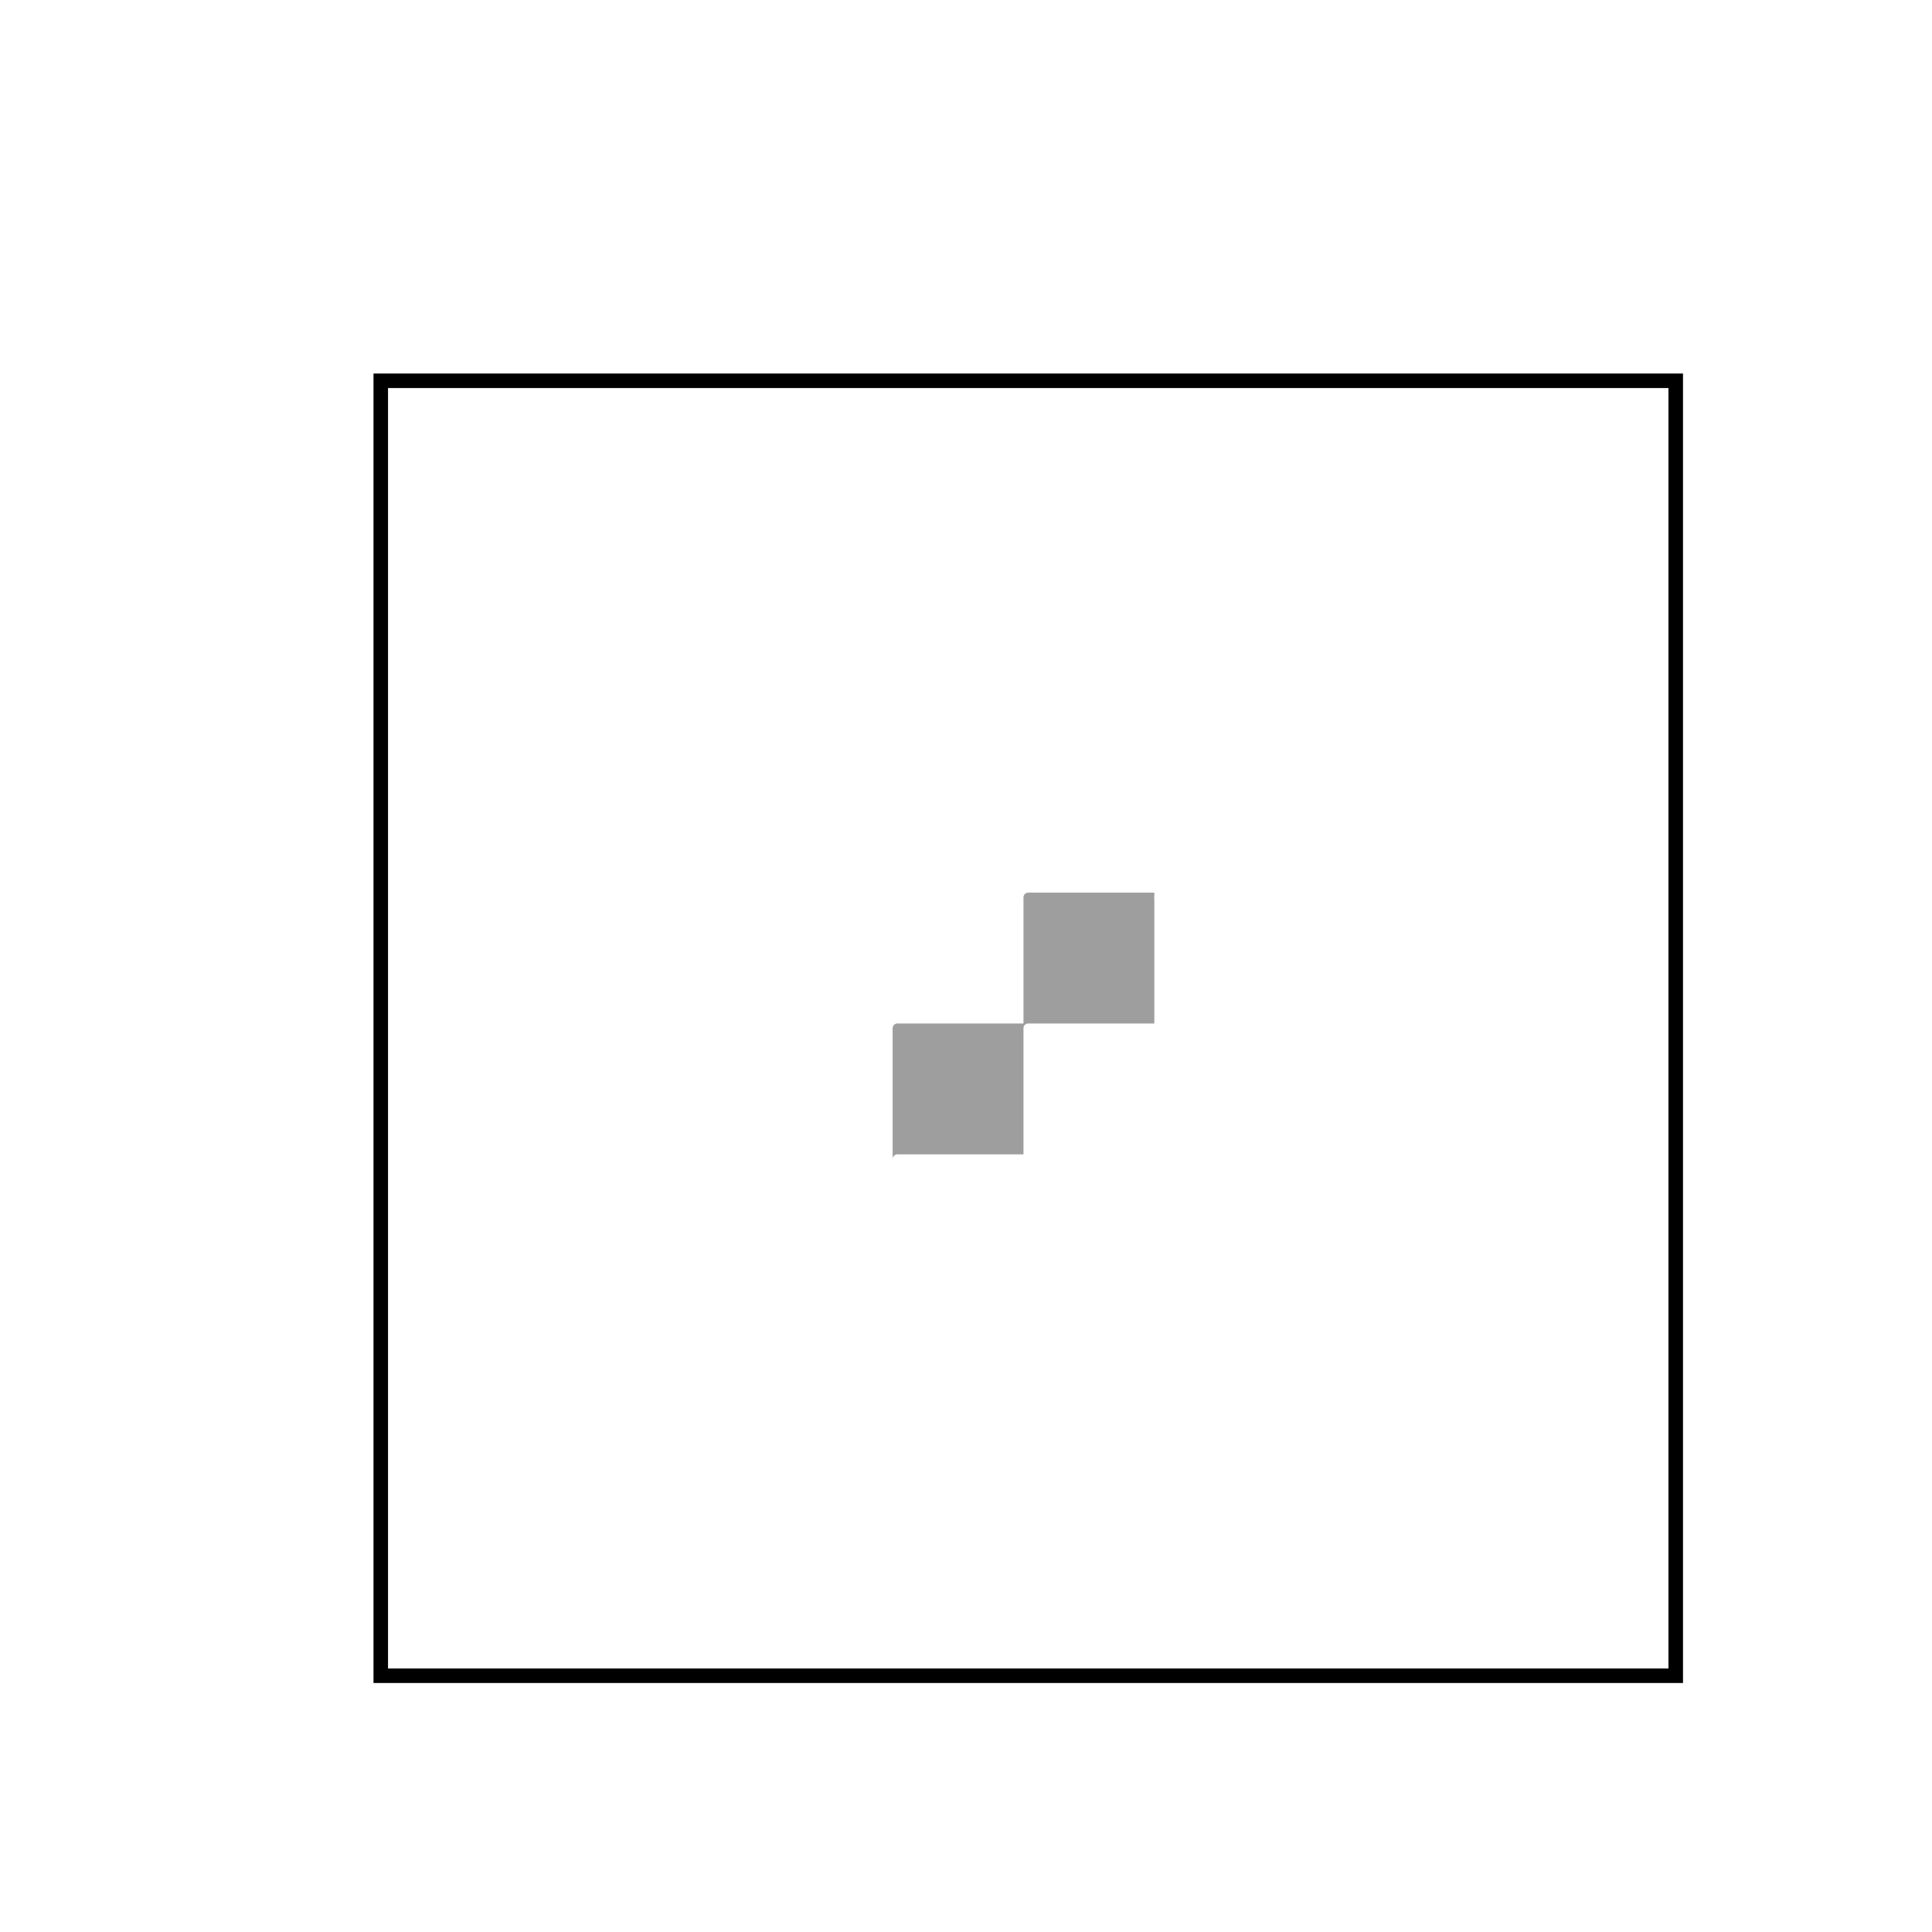
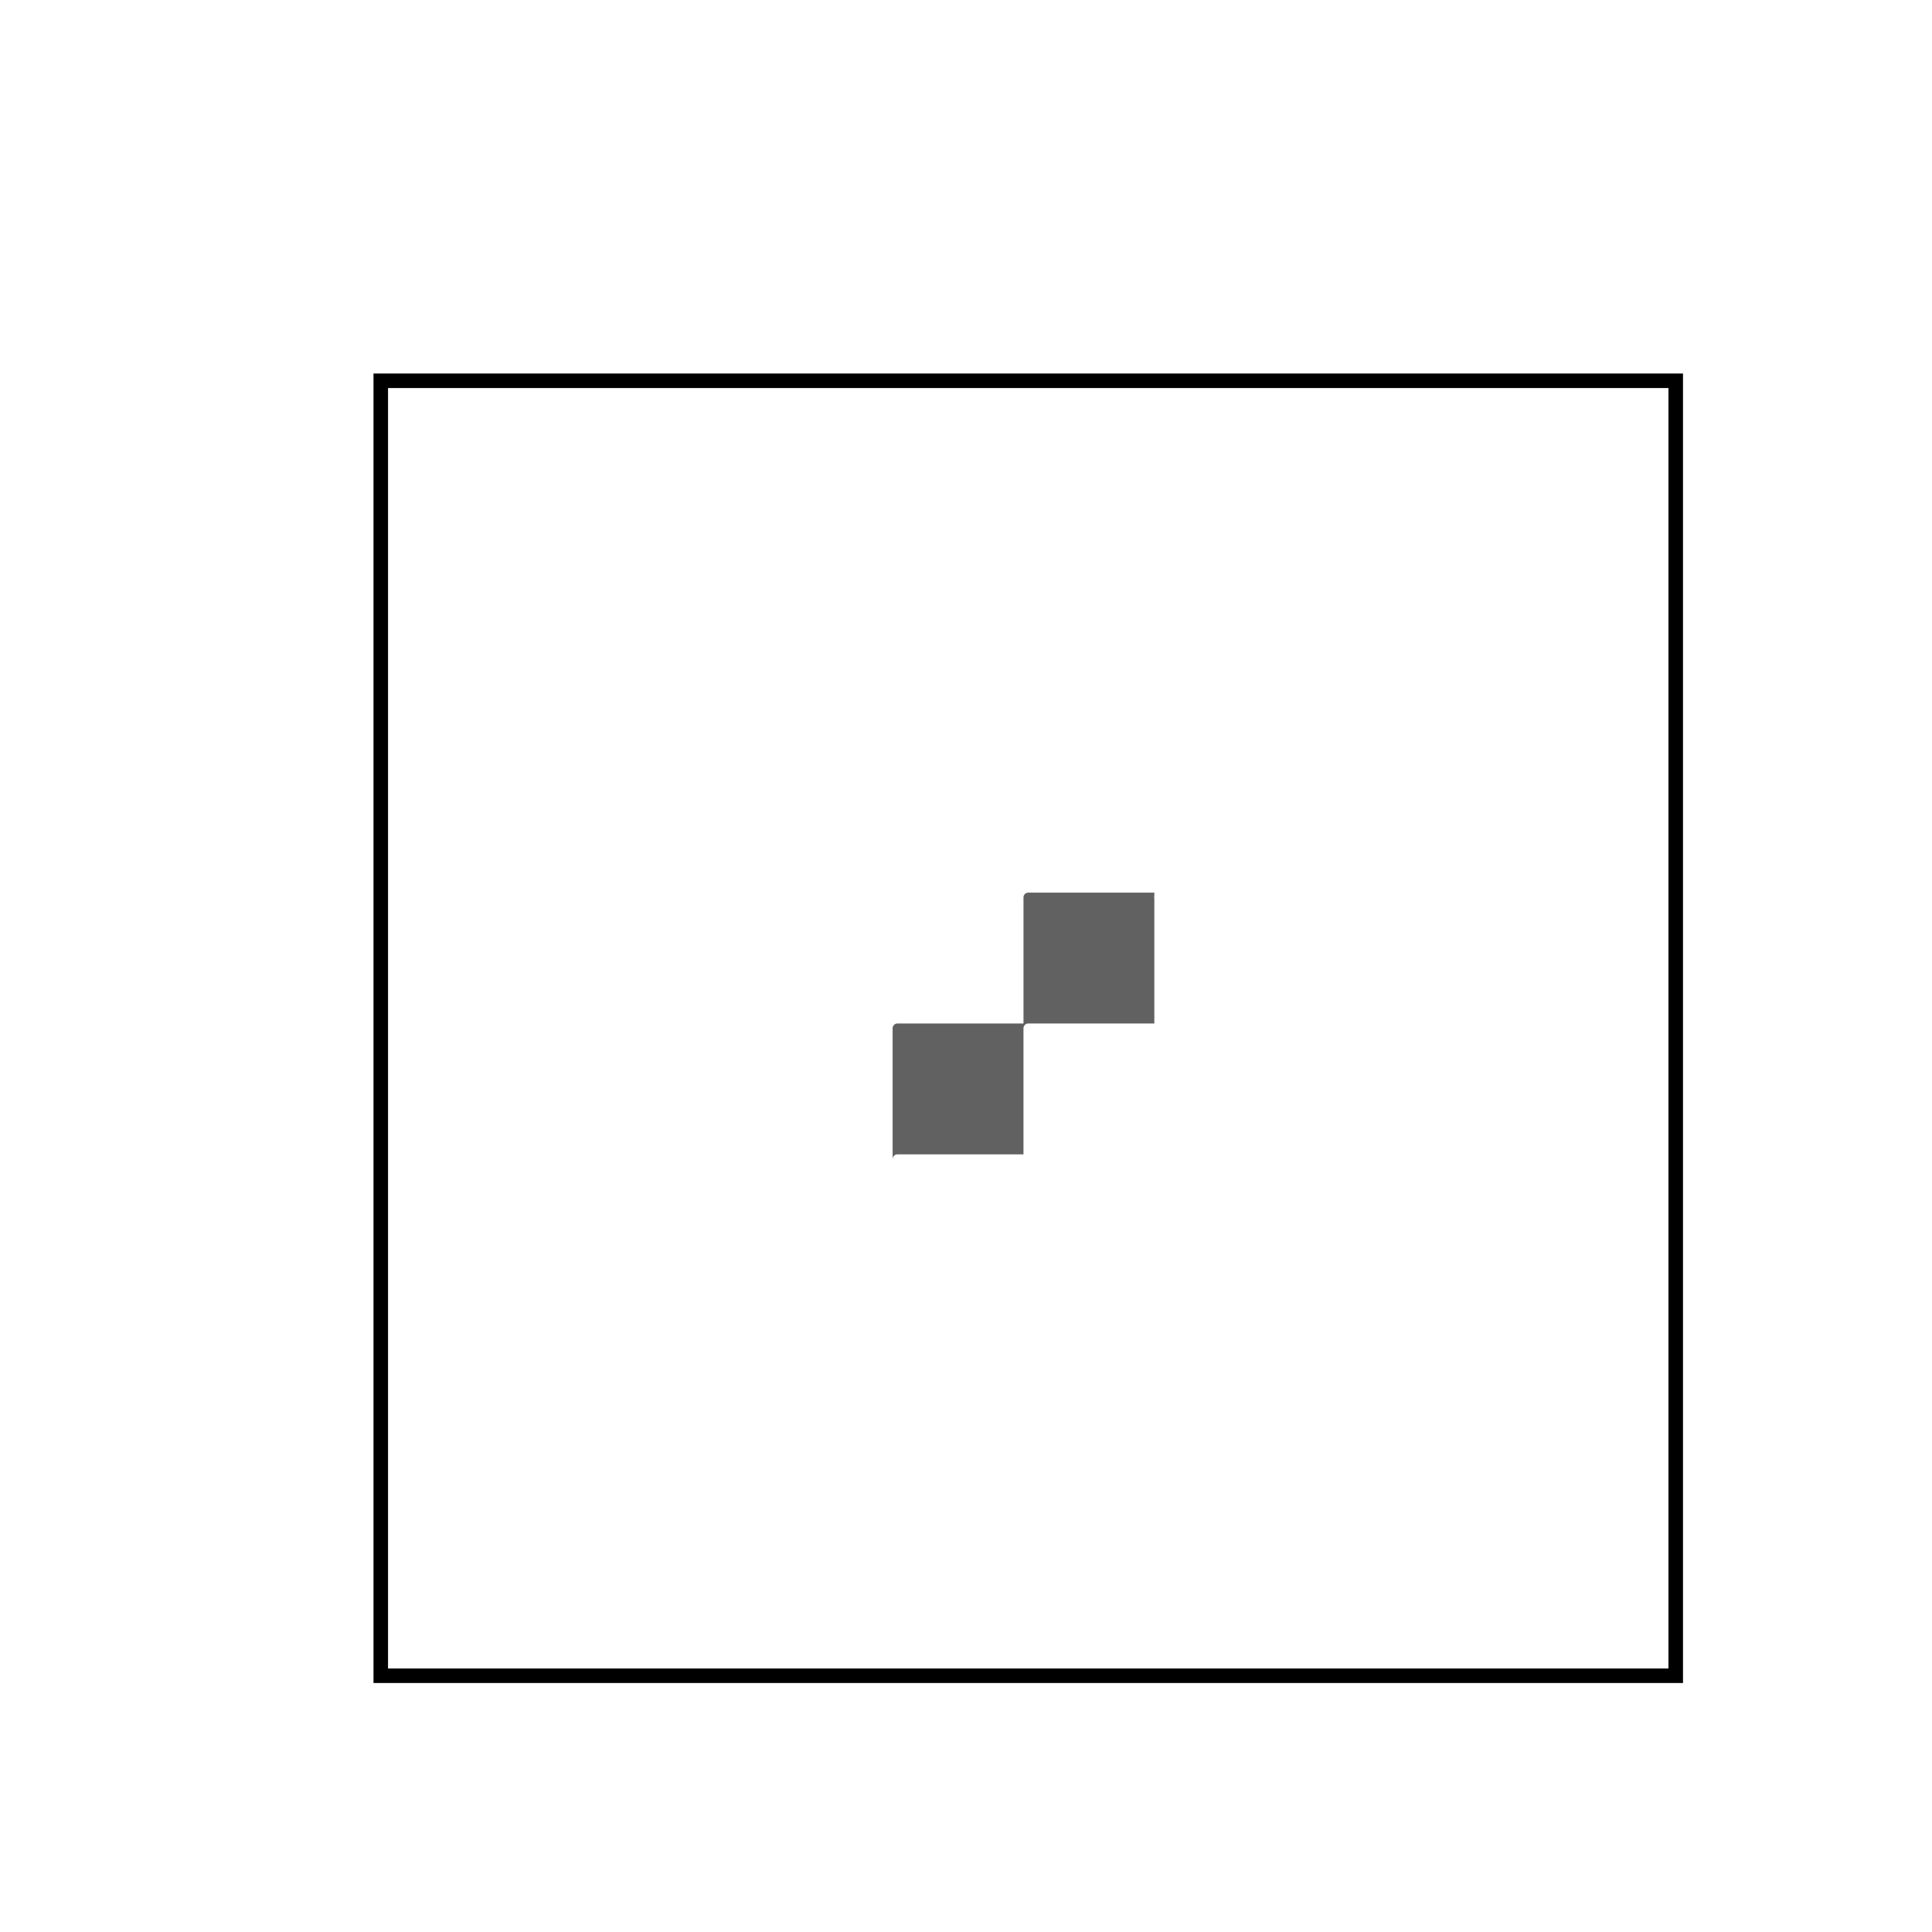
<svg xmlns="http://www.w3.org/2000/svg" viewBox="0 0 42.52 42.52">
  <defs>
    <style type="text/css">
    line, polyline, path, rect, circle {
      fill: none;
      stroke: #000000;
      stroke-linecap: round;
      stroke-linejoin: round;
      stroke-miterlimit: 10.00;
    }
  </style>
  </defs>
  <rect width="100%" height="100%" style="stroke: none; fill: #FFFFFF;" />
  <rect x="0.00" y="0.00" width="42.52" height="42.52" style="stroke-width: 1.07; stroke: #FFFFFF; fill: #FFFFFF;" />
  <defs>
    <clipPath id="cpOC4yMTkxOHwzNy4wNDAyfDM3LjA0MDJ8OC4yMTkxOA==">
      <rect x="8.22" y="8.22" width="28.82" height="28.82" />
    </clipPath>
  </defs>
  <rect x="8.22" y="8.22" width="28.82" height="28.82" style="stroke-width: 1.07; stroke: none; fill: #FFFFFF;" clip-path="url(#cpOC4yMTkxOHwzNy4wNDAyfDM3LjA0MDJ8OC4yMTkxOA==)" />
  <rect x="8.22" y="8.22" width="2.88" height="2.88" style="stroke-width: 0.21; stroke: #FFFFFF; stroke-linecap: butt; fill: #FFFFFF;" clip-path="url(#cpOC4yMTkxOHwzNy4wNDAyfDM3LjA0MDJ8OC4yMTkxOA==)" />
  <rect x="8.22" y="11.10" width="2.88" height="2.88" style="stroke-width: 0.21; stroke: #FFFFFF; stroke-linecap: butt; fill: #FFFFFF;" clip-path="url(#cpOC4yMTkxOHwzNy4wNDAyfDM3LjA0MDJ8OC4yMTkxOA==)" />
  <rect x="8.22" y="13.98" width="2.88" height="2.88" style="stroke-width: 0.21; stroke: #FFFFFF; stroke-linecap: butt; fill: #FFFFFF;" clip-path="url(#cpOC4yMTkxOHwzNy4wNDAyfDM3LjA0MDJ8OC4yMTkxOA==)" />
  <rect x="8.22" y="16.87" width="2.88" height="2.88" style="stroke-width: 0.21; stroke: #FFFFFF; stroke-linecap: butt; fill: #FFFFFF;" clip-path="url(#cpOC4yMTkxOHwzNy4wNDAyfDM3LjA0MDJ8OC4yMTkxOA==)" />
  <rect x="8.22" y="19.75" width="2.88" height="2.88" style="stroke-width: 0.21; stroke: #FFFFFF; stroke-linecap: butt; fill: #FFFFFF;" clip-path="url(#cpOC4yMTkxOHwzNy4wNDAyfDM3LjA0MDJ8OC4yMTkxOA==)" />
  <rect x="8.22" y="22.63" width="2.88" height="2.88" style="stroke-width: 0.21; stroke: #FFFFFF; stroke-linecap: butt; fill: #FFFFFF;" clip-path="url(#cpOC4yMTkxOHwzNy4wNDAyfDM3LjA0MDJ8OC4yMTkxOA==)" />
  <rect x="8.22" y="25.51" width="2.88" height="2.88" style="stroke-width: 0.21; stroke: #FFFFFF; stroke-linecap: butt; fill: #FFFFFF;" clip-path="url(#cpOC4yMTkxOHwzNy4wNDAyfDM3LjA0MDJ8OC4yMTkxOA==)" />
  <rect x="8.22" y="28.39" width="2.88" height="2.88" style="stroke-width: 0.21; stroke: #FFFFFF; stroke-linecap: butt; fill: #FFFFFF;" clip-path="url(#cpOC4yMTkxOHwzNy4wNDAyfDM3LjA0MDJ8OC4yMTkxOA==)" />
  <rect x="8.22" y="31.28" width="2.88" height="2.88" style="stroke-width: 0.21; stroke: #FFFFFF; stroke-linecap: butt; fill: #FFFFFF;" clip-path="url(#cpOC4yMTkxOHwzNy4wNDAyfDM3LjA0MDJ8OC4yMTkxOA==)" />
  <rect x="8.22" y="34.16" width="2.88" height="2.88" style="stroke-width: 0.21; stroke: #FFFFFF; stroke-linecap: butt; fill: #FFFFFF;" clip-path="url(#cpOC4yMTkxOHwzNy4wNDAyfDM3LjA0MDJ8OC4yMTkxOA==)" />
  <rect x="11.10" y="8.22" width="2.88" height="2.88" style="stroke-width: 0.21; stroke: #FFFFFF; stroke-linecap: butt; fill: #FFFFFF;" clip-path="url(#cpOC4yMTkxOHwzNy4wNDAyfDM3LjA0MDJ8OC4yMTkxOA==)" />
  <rect x="11.10" y="11.10" width="2.88" height="2.88" style="stroke-width: 0.21; stroke: #FFFFFF; stroke-linecap: butt; fill: #FFFFFF;" clip-path="url(#cpOC4yMTkxOHwzNy4wNDAyfDM3LjA0MDJ8OC4yMTkxOA==)" />
  <rect x="11.10" y="13.98" width="2.88" height="2.88" style="stroke-width: 0.21; stroke: #FFFFFF; stroke-linecap: butt; fill: #FFFFFF;" clip-path="url(#cpOC4yMTkxOHwzNy4wNDAyfDM3LjA0MDJ8OC4yMTkxOA==)" />
  <rect x="11.10" y="16.87" width="2.88" height="2.88" style="stroke-width: 0.21; stroke: #FFFFFF; stroke-linecap: butt; fill: #FFFFFF;" clip-path="url(#cpOC4yMTkxOHwzNy4wNDAyfDM3LjA0MDJ8OC4yMTkxOA==)" />
  <rect x="11.10" y="19.75" width="2.88" height="2.88" style="stroke-width: 0.21; stroke: #FFFFFF; stroke-linecap: butt; fill: #FFFFFF;" clip-path="url(#cpOC4yMTkxOHwzNy4wNDAyfDM3LjA0MDJ8OC4yMTkxOA==)" />
  <rect x="11.10" y="22.63" width="2.88" height="2.88" style="stroke-width: 0.21; stroke: #FFFFFF; stroke-linecap: butt; fill: #FFFFFF;" clip-path="url(#cpOC4yMTkxOHwzNy4wNDAyfDM3LjA0MDJ8OC4yMTkxOA==)" />
  <rect x="11.10" y="25.51" width="2.88" height="2.88" style="stroke-width: 0.21; stroke: #FFFFFF; stroke-linecap: butt; fill: #FFFFFF;" clip-path="url(#cpOC4yMTkxOHwzNy4wNDAyfDM3LjA0MDJ8OC4yMTkxOA==)" />
  <rect x="11.10" y="28.39" width="2.88" height="2.88" style="stroke-width: 0.21; stroke: #FFFFFF; stroke-linecap: butt; fill: #FFFFFF;" clip-path="url(#cpOC4yMTkxOHwzNy4wNDAyfDM3LjA0MDJ8OC4yMTkxOA==)" />
  <rect x="11.10" y="31.28" width="2.88" height="2.88" style="stroke-width: 0.21; stroke: #FFFFFF; stroke-linecap: butt; fill: #FFFFFF;" clip-path="url(#cpOC4yMTkxOHwzNy4wNDAyfDM3LjA0MDJ8OC4yMTkxOA==)" />
  <rect x="11.10" y="34.16" width="2.88" height="2.88" style="stroke-width: 0.21; stroke: #FFFFFF; stroke-linecap: butt; fill: #FFFFFF;" clip-path="url(#cpOC4yMTkxOHwzNy4wNDAyfDM3LjA0MDJ8OC4yMTkxOA==)" />
  <rect x="13.98" y="8.22" width="2.88" height="2.88" style="stroke-width: 0.21; stroke: #FFFFFF; stroke-linecap: butt; fill: #FFFFFF;" clip-path="url(#cpOC4yMTkxOHwzNy4wNDAyfDM3LjA0MDJ8OC4yMTkxOA==)" />
  <rect x="13.98" y="11.10" width="2.88" height="2.88" style="stroke-width: 0.21; stroke: #FFFFFF; stroke-linecap: butt; fill: #FFFFFF;" clip-path="url(#cpOC4yMTkxOHwzNy4wNDAyfDM3LjA0MDJ8OC4yMTkxOA==)" />
  <rect x="13.98" y="13.98" width="2.88" height="2.88" style="stroke-width: 0.21; stroke: #FFFFFF; stroke-linecap: butt; fill: #FFFFFF;" clip-path="url(#cpOC4yMTkxOHwzNy4wNDAyfDM3LjA0MDJ8OC4yMTkxOA==)" />
  <rect x="13.98" y="16.87" width="2.88" height="2.88" style="stroke-width: 0.21; stroke: #FFFFFF; stroke-linecap: butt; fill: #FFFFFF;" clip-path="url(#cpOC4yMTkxOHwzNy4wNDAyfDM3LjA0MDJ8OC4yMTkxOA==)" />
  <rect x="13.98" y="19.75" width="2.88" height="2.88" style="stroke-width: 0.21; stroke: #FFFFFF; stroke-linecap: butt; fill: #FFFFFF;" clip-path="url(#cpOC4yMTkxOHwzNy4wNDAyfDM3LjA0MDJ8OC4yMTkxOA==)" />
  <rect x="13.98" y="22.63" width="2.88" height="2.88" style="stroke-width: 0.21; stroke: #FFFFFF; stroke-linecap: butt; fill: #FFFFFF;" clip-path="url(#cpOC4yMTkxOHwzNy4wNDAyfDM3LjA0MDJ8OC4yMTkxOA==)" />
  <rect x="13.98" y="25.51" width="2.88" height="2.88" style="stroke-width: 0.21; stroke: #FFFFFF; stroke-linecap: butt; fill: #FFFFFF;" clip-path="url(#cpOC4yMTkxOHwzNy4wNDAyfDM3LjA0MDJ8OC4yMTkxOA==)" />
  <rect x="13.98" y="28.39" width="2.88" height="2.88" style="stroke-width: 0.21; stroke: #FFFFFF; stroke-linecap: butt; fill: #FFFFFF;" clip-path="url(#cpOC4yMTkxOHwzNy4wNDAyfDM3LjA0MDJ8OC4yMTkxOA==)" />
  <rect x="13.98" y="31.28" width="2.88" height="2.88" style="stroke-width: 0.21; stroke: #FFFFFF; stroke-linecap: butt; fill: #FFFFFF;" clip-path="url(#cpOC4yMTkxOHwzNy4wNDAyfDM3LjA0MDJ8OC4yMTkxOA==)" />
  <rect x="13.98" y="34.16" width="2.88" height="2.88" style="stroke-width: 0.21; stroke: #FFFFFF; stroke-linecap: butt; fill: #FFFFFF;" clip-path="url(#cpOC4yMTkxOHwzNy4wNDAyfDM3LjA0MDJ8OC4yMTkxOA==)" />
  <rect x="16.87" y="8.22" width="2.88" height="2.88" style="stroke-width: 0.21; stroke: #FFFFFF; stroke-linecap: butt; fill: #FFFFFF;" clip-path="url(#cpOC4yMTkxOHwzNy4wNDAyfDM3LjA0MDJ8OC4yMTkxOA==)" />
  <rect x="16.87" y="11.10" width="2.88" height="2.88" style="stroke-width: 0.21; stroke: #FFFFFF; stroke-linecap: butt; fill: #FFFFFF;" clip-path="url(#cpOC4yMTkxOHwzNy4wNDAyfDM3LjA0MDJ8OC4yMTkxOA==)" />
  <rect x="16.87" y="13.98" width="2.88" height="2.88" style="stroke-width: 0.21; stroke: #FFFFFF; stroke-linecap: butt; fill: #FFFFFF;" clip-path="url(#cpOC4yMTkxOHwzNy4wNDAyfDM3LjA0MDJ8OC4yMTkxOA==)" />
  <rect x="16.87" y="16.87" width="2.88" height="2.88" style="stroke-width: 0.21; stroke: #FFFFFF; stroke-linecap: butt; fill: #FFFFFF;" clip-path="url(#cpOC4yMTkxOHwzNy4wNDAyfDM3LjA0MDJ8OC4yMTkxOA==)" />
  <rect x="16.87" y="19.75" width="2.88" height="2.88" style="stroke-width: 0.21; stroke: #FFFFFF; stroke-linecap: butt; fill: #FFFFFF;" clip-path="url(#cpOC4yMTkxOHwzNy4wNDAyfDM3LjA0MDJ8OC4yMTkxOA==)" />
  <rect x="16.87" y="22.63" width="2.88" height="2.88" style="stroke-width: 0.21; stroke: #FFFFFF; stroke-linecap: butt; fill: #FFFFFF;" clip-path="url(#cpOC4yMTkxOHwzNy4wNDAyfDM3LjA0MDJ8OC4yMTkxOA==)" />
  <rect x="16.87" y="25.51" width="2.88" height="2.88" style="stroke-width: 0.21; stroke: #FFFFFF; stroke-linecap: butt; fill: #FFFFFF;" clip-path="url(#cpOC4yMTkxOHwzNy4wNDAyfDM3LjA0MDJ8OC4yMTkxOA==)" />
  <rect x="16.87" y="28.39" width="2.88" height="2.88" style="stroke-width: 0.21; stroke: #FFFFFF; stroke-linecap: butt; fill: #FFFFFF;" clip-path="url(#cpOC4yMTkxOHwzNy4wNDAyfDM3LjA0MDJ8OC4yMTkxOA==)" />
  <rect x="16.87" y="31.28" width="2.88" height="2.88" style="stroke-width: 0.21; stroke: #FFFFFF; stroke-linecap: butt; fill: #FFFFFF;" clip-path="url(#cpOC4yMTkxOHwzNy4wNDAyfDM3LjA0MDJ8OC4yMTkxOA==)" />
  <rect x="16.87" y="34.16" width="2.88" height="2.88" style="stroke-width: 0.21; stroke: #FFFFFF; stroke-linecap: butt; fill: #FFFFFF;" clip-path="url(#cpOC4yMTkxOHwzNy4wNDAyfDM3LjA0MDJ8OC4yMTkxOA==)" />
  <rect x="19.75" y="8.22" width="2.88" height="2.88" style="stroke-width: 0.21; stroke: #FFFFFF; stroke-linecap: butt; fill: #FFFFFF;" clip-path="url(#cpOC4yMTkxOHwzNy4wNDAyfDM3LjA0MDJ8OC4yMTkxOA==)" />
  <rect x="19.75" y="11.10" width="2.88" height="2.88" style="stroke-width: 0.21; stroke: #FFFFFF; stroke-linecap: butt; fill: #FFFFFF;" clip-path="url(#cpOC4yMTkxOHwzNy4wNDAyfDM3LjA0MDJ8OC4yMTkxOA==)" />
  <rect x="19.75" y="13.98" width="2.88" height="2.88" style="stroke-width: 0.21; stroke: #FFFFFF; stroke-linecap: butt; fill: #FFFFFF;" clip-path="url(#cpOC4yMTkxOHwzNy4wNDAyfDM3LjA0MDJ8OC4yMTkxOA==)" />
  <rect x="19.75" y="16.87" width="2.88" height="2.88" style="stroke-width: 0.21; stroke: #FFFFFF; stroke-linecap: butt; fill: #FFFFFF;" clip-path="url(#cpOC4yMTkxOHwzNy4wNDAyfDM3LjA0MDJ8OC4yMTkxOA==)" />
  <rect x="19.75" y="19.75" width="2.88" height="2.88" style="stroke-width: 0.21; stroke: #FFFFFF; stroke-linecap: butt; fill: #FFFFFF;" clip-path="url(#cpOC4yMTkxOHwzNy4wNDAyfDM3LjA0MDJ8OC4yMTkxOA==)" />
-   <rect x="19.75" y="22.63" width="2.88" height="2.88" style="stroke-width: 0.21; stroke: #9E9E9E; stroke-linecap: butt; fill: #9E9E9E;" clip-path="url(#cpOC4yMTkxOHwzNy4wNDAyfDM3LjA0MDJ8OC4yMTkxOA==)" />
+   <rect x="19.75" y="22.63" width="2.88" height="2.88" style="stroke-width: 0.21; stroke: #616161; stroke-linecap: butt; fill: #616161;" clip-path="url(#cpOC4yMTkxOHwzNy4wNDAyfDM3LjA0MDJ8OC4yMTkxOA==)" />
  <rect x="19.75" y="25.51" width="2.88" height="2.88" style="stroke-width: 0.21; stroke: #FFFFFF; stroke-linecap: butt; fill: #FFFFFF;" clip-path="url(#cpOC4yMTkxOHwzNy4wNDAyfDM3LjA0MDJ8OC4yMTkxOA==)" />
  <rect x="19.75" y="28.39" width="2.88" height="2.88" style="stroke-width: 0.21; stroke: #FFFFFF; stroke-linecap: butt; fill: #FFFFFF;" clip-path="url(#cpOC4yMTkxOHwzNy4wNDAyfDM3LjA0MDJ8OC4yMTkxOA==)" />
  <rect x="19.75" y="31.28" width="2.88" height="2.88" style="stroke-width: 0.21; stroke: #FFFFFF; stroke-linecap: butt; fill: #FFFFFF;" clip-path="url(#cpOC4yMTkxOHwzNy4wNDAyfDM3LjA0MDJ8OC4yMTkxOA==)" />
  <rect x="19.75" y="34.16" width="2.88" height="2.88" style="stroke-width: 0.21; stroke: #FFFFFF; stroke-linecap: butt; fill: #FFFFFF;" clip-path="url(#cpOC4yMTkxOHwzNy4wNDAyfDM3LjA0MDJ8OC4yMTkxOA==)" />
  <rect x="22.63" y="8.22" width="2.88" height="2.88" style="stroke-width: 0.21; stroke: #FFFFFF; stroke-linecap: butt; fill: #FFFFFF;" clip-path="url(#cpOC4yMTkxOHwzNy4wNDAyfDM3LjA0MDJ8OC4yMTkxOA==)" />
  <rect x="22.63" y="11.10" width="2.88" height="2.88" style="stroke-width: 0.21; stroke: #FFFFFF; stroke-linecap: butt; fill: #FFFFFF;" clip-path="url(#cpOC4yMTkxOHwzNy4wNDAyfDM3LjA0MDJ8OC4yMTkxOA==)" />
  <rect x="22.63" y="13.98" width="2.88" height="2.88" style="stroke-width: 0.21; stroke: #FFFFFF; stroke-linecap: butt; fill: #FFFFFF;" clip-path="url(#cpOC4yMTkxOHwzNy4wNDAyfDM3LjA0MDJ8OC4yMTkxOA==)" />
  <rect x="22.63" y="16.87" width="2.88" height="2.88" style="stroke-width: 0.21; stroke: #FFFFFF; stroke-linecap: butt; fill: #FFFFFF;" clip-path="url(#cpOC4yMTkxOHwzNy4wNDAyfDM3LjA0MDJ8OC4yMTkxOA==)" />
-   <rect x="22.63" y="19.75" width="2.88" height="2.88" style="stroke-width: 0.21; stroke: #9E9E9E; stroke-linecap: butt; fill: #9E9E9E;" clip-path="url(#cpOC4yMTkxOHwzNy4wNDAyfDM3LjA0MDJ8OC4yMTkxOA==)" />
+   <rect x="22.63" y="19.75" width="2.88" height="2.88" style="stroke-width: 0.21; stroke: #616161; stroke-linecap: butt; fill: #616161;" clip-path="url(#cpOC4yMTkxOHwzNy4wNDAyfDM3LjA0MDJ8OC4yMTkxOA==)" />
  <rect x="22.63" y="22.63" width="2.88" height="2.88" style="stroke-width: 0.21; stroke: #FFFFFF; stroke-linecap: butt; fill: #FFFFFF;" clip-path="url(#cpOC4yMTkxOHwzNy4wNDAyfDM3LjA0MDJ8OC4yMTkxOA==)" />
  <rect x="22.63" y="25.51" width="2.88" height="2.88" style="stroke-width: 0.21; stroke: #FFFFFF; stroke-linecap: butt; fill: #FFFFFF;" clip-path="url(#cpOC4yMTkxOHwzNy4wNDAyfDM3LjA0MDJ8OC4yMTkxOA==)" />
  <rect x="22.63" y="28.39" width="2.88" height="2.88" style="stroke-width: 0.21; stroke: #FFFFFF; stroke-linecap: butt; fill: #FFFFFF;" clip-path="url(#cpOC4yMTkxOHwzNy4wNDAyfDM3LjA0MDJ8OC4yMTkxOA==)" />
  <rect x="22.63" y="31.28" width="2.88" height="2.88" style="stroke-width: 0.21; stroke: #FFFFFF; stroke-linecap: butt; fill: #FFFFFF;" clip-path="url(#cpOC4yMTkxOHwzNy4wNDAyfDM3LjA0MDJ8OC4yMTkxOA==)" />
  <rect x="22.63" y="34.16" width="2.88" height="2.88" style="stroke-width: 0.21; stroke: #FFFFFF; stroke-linecap: butt; fill: #FFFFFF;" clip-path="url(#cpOC4yMTkxOHwzNy4wNDAyfDM3LjA0MDJ8OC4yMTkxOA==)" />
  <rect x="25.51" y="8.22" width="2.88" height="2.88" style="stroke-width: 0.21; stroke: #FFFFFF; stroke-linecap: butt; fill: #FFFFFF;" clip-path="url(#cpOC4yMTkxOHwzNy4wNDAyfDM3LjA0MDJ8OC4yMTkxOA==)" />
  <rect x="25.51" y="11.10" width="2.88" height="2.88" style="stroke-width: 0.21; stroke: #FFFFFF; stroke-linecap: butt; fill: #FFFFFF;" clip-path="url(#cpOC4yMTkxOHwzNy4wNDAyfDM3LjA0MDJ8OC4yMTkxOA==)" />
  <rect x="25.51" y="13.98" width="2.88" height="2.88" style="stroke-width: 0.21; stroke: #FFFFFF; stroke-linecap: butt; fill: #FFFFFF;" clip-path="url(#cpOC4yMTkxOHwzNy4wNDAyfDM3LjA0MDJ8OC4yMTkxOA==)" />
  <rect x="25.51" y="16.87" width="2.88" height="2.88" style="stroke-width: 0.21; stroke: #FFFFFF; stroke-linecap: butt; fill: #FFFFFF;" clip-path="url(#cpOC4yMTkxOHwzNy4wNDAyfDM3LjA0MDJ8OC4yMTkxOA==)" />
  <rect x="25.51" y="19.75" width="2.88" height="2.88" style="stroke-width: 0.21; stroke: #FFFFFF; stroke-linecap: butt; fill: #FFFFFF;" clip-path="url(#cpOC4yMTkxOHwzNy4wNDAyfDM3LjA0MDJ8OC4yMTkxOA==)" />
  <rect x="25.51" y="22.63" width="2.88" height="2.88" style="stroke-width: 0.21; stroke: #FFFFFF; stroke-linecap: butt; fill: #FFFFFF;" clip-path="url(#cpOC4yMTkxOHwzNy4wNDAyfDM3LjA0MDJ8OC4yMTkxOA==)" />
  <rect x="25.51" y="25.51" width="2.88" height="2.88" style="stroke-width: 0.21; stroke: #FFFFFF; stroke-linecap: butt; fill: #FFFFFF;" clip-path="url(#cpOC4yMTkxOHwzNy4wNDAyfDM3LjA0MDJ8OC4yMTkxOA==)" />
  <rect x="25.51" y="28.39" width="2.88" height="2.88" style="stroke-width: 0.21; stroke: #FFFFFF; stroke-linecap: butt; fill: #FFFFFF;" clip-path="url(#cpOC4yMTkxOHwzNy4wNDAyfDM3LjA0MDJ8OC4yMTkxOA==)" />
  <rect x="25.51" y="31.28" width="2.88" height="2.88" style="stroke-width: 0.21; stroke: #FFFFFF; stroke-linecap: butt; fill: #FFFFFF;" clip-path="url(#cpOC4yMTkxOHwzNy4wNDAyfDM3LjA0MDJ8OC4yMTkxOA==)" />
  <rect x="25.51" y="34.16" width="2.88" height="2.88" style="stroke-width: 0.21; stroke: #FFFFFF; stroke-linecap: butt; fill: #FFFFFF;" clip-path="url(#cpOC4yMTkxOHwzNy4wNDAyfDM3LjA0MDJ8OC4yMTkxOA==)" />
  <rect x="28.39" y="8.22" width="2.88" height="2.88" style="stroke-width: 0.21; stroke: #FFFFFF; stroke-linecap: butt; fill: #FFFFFF;" clip-path="url(#cpOC4yMTkxOHwzNy4wNDAyfDM3LjA0MDJ8OC4yMTkxOA==)" />
  <rect x="28.39" y="11.10" width="2.88" height="2.88" style="stroke-width: 0.21; stroke: #FFFFFF; stroke-linecap: butt; fill: #FFFFFF;" clip-path="url(#cpOC4yMTkxOHwzNy4wNDAyfDM3LjA0MDJ8OC4yMTkxOA==)" />
  <rect x="28.39" y="13.98" width="2.88" height="2.88" style="stroke-width: 0.21; stroke: #FFFFFF; stroke-linecap: butt; fill: #FFFFFF;" clip-path="url(#cpOC4yMTkxOHwzNy4wNDAyfDM3LjA0MDJ8OC4yMTkxOA==)" />
  <rect x="28.39" y="16.87" width="2.88" height="2.88" style="stroke-width: 0.21; stroke: #FFFFFF; stroke-linecap: butt; fill: #FFFFFF;" clip-path="url(#cpOC4yMTkxOHwzNy4wNDAyfDM3LjA0MDJ8OC4yMTkxOA==)" />
  <rect x="28.39" y="19.75" width="2.88" height="2.88" style="stroke-width: 0.21; stroke: #FFFFFF; stroke-linecap: butt; fill: #FFFFFF;" clip-path="url(#cpOC4yMTkxOHwzNy4wNDAyfDM3LjA0MDJ8OC4yMTkxOA==)" />
  <rect x="28.39" y="22.63" width="2.88" height="2.88" style="stroke-width: 0.21; stroke: #FFFFFF; stroke-linecap: butt; fill: #FFFFFF;" clip-path="url(#cpOC4yMTkxOHwzNy4wNDAyfDM3LjA0MDJ8OC4yMTkxOA==)" />
  <rect x="28.39" y="25.51" width="2.88" height="2.88" style="stroke-width: 0.21; stroke: #FFFFFF; stroke-linecap: butt; fill: #FFFFFF;" clip-path="url(#cpOC4yMTkxOHwzNy4wNDAyfDM3LjA0MDJ8OC4yMTkxOA==)" />
  <rect x="28.39" y="28.39" width="2.88" height="2.88" style="stroke-width: 0.21; stroke: #FFFFFF; stroke-linecap: butt; fill: #FFFFFF;" clip-path="url(#cpOC4yMTkxOHwzNy4wNDAyfDM3LjA0MDJ8OC4yMTkxOA==)" />
  <rect x="28.39" y="31.28" width="2.88" height="2.88" style="stroke-width: 0.21; stroke: #FFFFFF; stroke-linecap: butt; fill: #FFFFFF;" clip-path="url(#cpOC4yMTkxOHwzNy4wNDAyfDM3LjA0MDJ8OC4yMTkxOA==)" />
  <rect x="28.39" y="34.16" width="2.88" height="2.88" style="stroke-width: 0.21; stroke: #FFFFFF; stroke-linecap: butt; fill: #FFFFFF;" clip-path="url(#cpOC4yMTkxOHwzNy4wNDAyfDM3LjA0MDJ8OC4yMTkxOA==)" />
  <rect x="31.28" y="8.22" width="2.88" height="2.88" style="stroke-width: 0.21; stroke: #FFFFFF; stroke-linecap: butt; fill: #FFFFFF;" clip-path="url(#cpOC4yMTkxOHwzNy4wNDAyfDM3LjA0MDJ8OC4yMTkxOA==)" />
  <rect x="31.28" y="11.10" width="2.88" height="2.88" style="stroke-width: 0.21; stroke: #FFFFFF; stroke-linecap: butt; fill: #FFFFFF;" clip-path="url(#cpOC4yMTkxOHwzNy4wNDAyfDM3LjA0MDJ8OC4yMTkxOA==)" />
  <rect x="31.28" y="13.98" width="2.88" height="2.88" style="stroke-width: 0.21; stroke: #FFFFFF; stroke-linecap: butt; fill: #FFFFFF;" clip-path="url(#cpOC4yMTkxOHwzNy4wNDAyfDM3LjA0MDJ8OC4yMTkxOA==)" />
  <rect x="31.28" y="16.87" width="2.88" height="2.88" style="stroke-width: 0.21; stroke: #FFFFFF; stroke-linecap: butt; fill: #FFFFFF;" clip-path="url(#cpOC4yMTkxOHwzNy4wNDAyfDM3LjA0MDJ8OC4yMTkxOA==)" />
  <rect x="31.28" y="19.75" width="2.88" height="2.88" style="stroke-width: 0.21; stroke: #FFFFFF; stroke-linecap: butt; fill: #FFFFFF;" clip-path="url(#cpOC4yMTkxOHwzNy4wNDAyfDM3LjA0MDJ8OC4yMTkxOA==)" />
  <rect x="31.28" y="22.63" width="2.88" height="2.88" style="stroke-width: 0.21; stroke: #FFFFFF; stroke-linecap: butt; fill: #FFFFFF;" clip-path="url(#cpOC4yMTkxOHwzNy4wNDAyfDM3LjA0MDJ8OC4yMTkxOA==)" />
  <rect x="31.28" y="25.51" width="2.88" height="2.88" style="stroke-width: 0.21; stroke: #FFFFFF; stroke-linecap: butt; fill: #FFFFFF;" clip-path="url(#cpOC4yMTkxOHwzNy4wNDAyfDM3LjA0MDJ8OC4yMTkxOA==)" />
  <rect x="31.28" y="28.39" width="2.88" height="2.88" style="stroke-width: 0.21; stroke: #FFFFFF; stroke-linecap: butt; fill: #FFFFFF;" clip-path="url(#cpOC4yMTkxOHwzNy4wNDAyfDM3LjA0MDJ8OC4yMTkxOA==)" />
  <rect x="31.28" y="31.28" width="2.88" height="2.88" style="stroke-width: 0.21; stroke: #FFFFFF; stroke-linecap: butt; fill: #FFFFFF;" clip-path="url(#cpOC4yMTkxOHwzNy4wNDAyfDM3LjA0MDJ8OC4yMTkxOA==)" />
  <rect x="31.28" y="34.16" width="2.88" height="2.88" style="stroke-width: 0.21; stroke: #FFFFFF; stroke-linecap: butt; fill: #FFFFFF;" clip-path="url(#cpOC4yMTkxOHwzNy4wNDAyfDM3LjA0MDJ8OC4yMTkxOA==)" />
  <rect x="34.16" y="8.22" width="2.88" height="2.88" style="stroke-width: 0.21; stroke: #FFFFFF; stroke-linecap: butt; fill: #FFFFFF;" clip-path="url(#cpOC4yMTkxOHwzNy4wNDAyfDM3LjA0MDJ8OC4yMTkxOA==)" />
  <rect x="34.16" y="11.10" width="2.88" height="2.88" style="stroke-width: 0.21; stroke: #FFFFFF; stroke-linecap: butt; fill: #FFFFFF;" clip-path="url(#cpOC4yMTkxOHwzNy4wNDAyfDM3LjA0MDJ8OC4yMTkxOA==)" />
  <rect x="34.16" y="13.98" width="2.88" height="2.88" style="stroke-width: 0.21; stroke: #FFFFFF; stroke-linecap: butt; fill: #FFFFFF;" clip-path="url(#cpOC4yMTkxOHwzNy4wNDAyfDM3LjA0MDJ8OC4yMTkxOA==)" />
  <rect x="34.16" y="16.87" width="2.88" height="2.88" style="stroke-width: 0.21; stroke: #FFFFFF; stroke-linecap: butt; fill: #FFFFFF;" clip-path="url(#cpOC4yMTkxOHwzNy4wNDAyfDM3LjA0MDJ8OC4yMTkxOA==)" />
  <rect x="34.16" y="19.75" width="2.88" height="2.88" style="stroke-width: 0.21; stroke: #FFFFFF; stroke-linecap: butt; fill: #FFFFFF;" clip-path="url(#cpOC4yMTkxOHwzNy4wNDAyfDM3LjA0MDJ8OC4yMTkxOA==)" />
  <rect x="34.16" y="22.63" width="2.88" height="2.88" style="stroke-width: 0.21; stroke: #FFFFFF; stroke-linecap: butt; fill: #FFFFFF;" clip-path="url(#cpOC4yMTkxOHwzNy4wNDAyfDM3LjA0MDJ8OC4yMTkxOA==)" />
  <rect x="34.16" y="25.51" width="2.88" height="2.88" style="stroke-width: 0.21; stroke: #FFFFFF; stroke-linecap: butt; fill: #FFFFFF;" clip-path="url(#cpOC4yMTkxOHwzNy4wNDAyfDM3LjA0MDJ8OC4yMTkxOA==)" />
  <rect x="34.16" y="28.39" width="2.88" height="2.88" style="stroke-width: 0.21; stroke: #FFFFFF; stroke-linecap: butt; fill: #FFFFFF;" clip-path="url(#cpOC4yMTkxOHwzNy4wNDAyfDM3LjA0MDJ8OC4yMTkxOA==)" />
  <rect x="34.16" y="31.28" width="2.88" height="2.88" style="stroke-width: 0.21; stroke: #FFFFFF; stroke-linecap: butt; fill: #FFFFFF;" clip-path="url(#cpOC4yMTkxOHwzNy4wNDAyfDM3LjA0MDJ8OC4yMTkxOA==)" />
  <rect x="34.16" y="34.16" width="2.88" height="2.88" style="stroke-width: 0.21; stroke: #FFFFFF; stroke-linecap: butt; fill: #FFFFFF;" clip-path="url(#cpOC4yMTkxOHwzNy4wNDAyfDM3LjA0MDJ8OC4yMTkxOA==)" />
  <rect x="8.22" y="8.22" width="28.82" height="28.82" style="stroke-width: 0.64;" clip-path="url(#cpOC4yMTkxOHwzNy4wNDAyfDM3LjA0MDJ8OC4yMTkxOA==)" />
  <defs>
    <clipPath id="cpMHw0Mi41MTk3fDQyLjUxOTd8MA==">
      <rect x="0.00" y="0.00" width="42.52" height="42.52" />
    </clipPath>
  </defs>
</svg>
